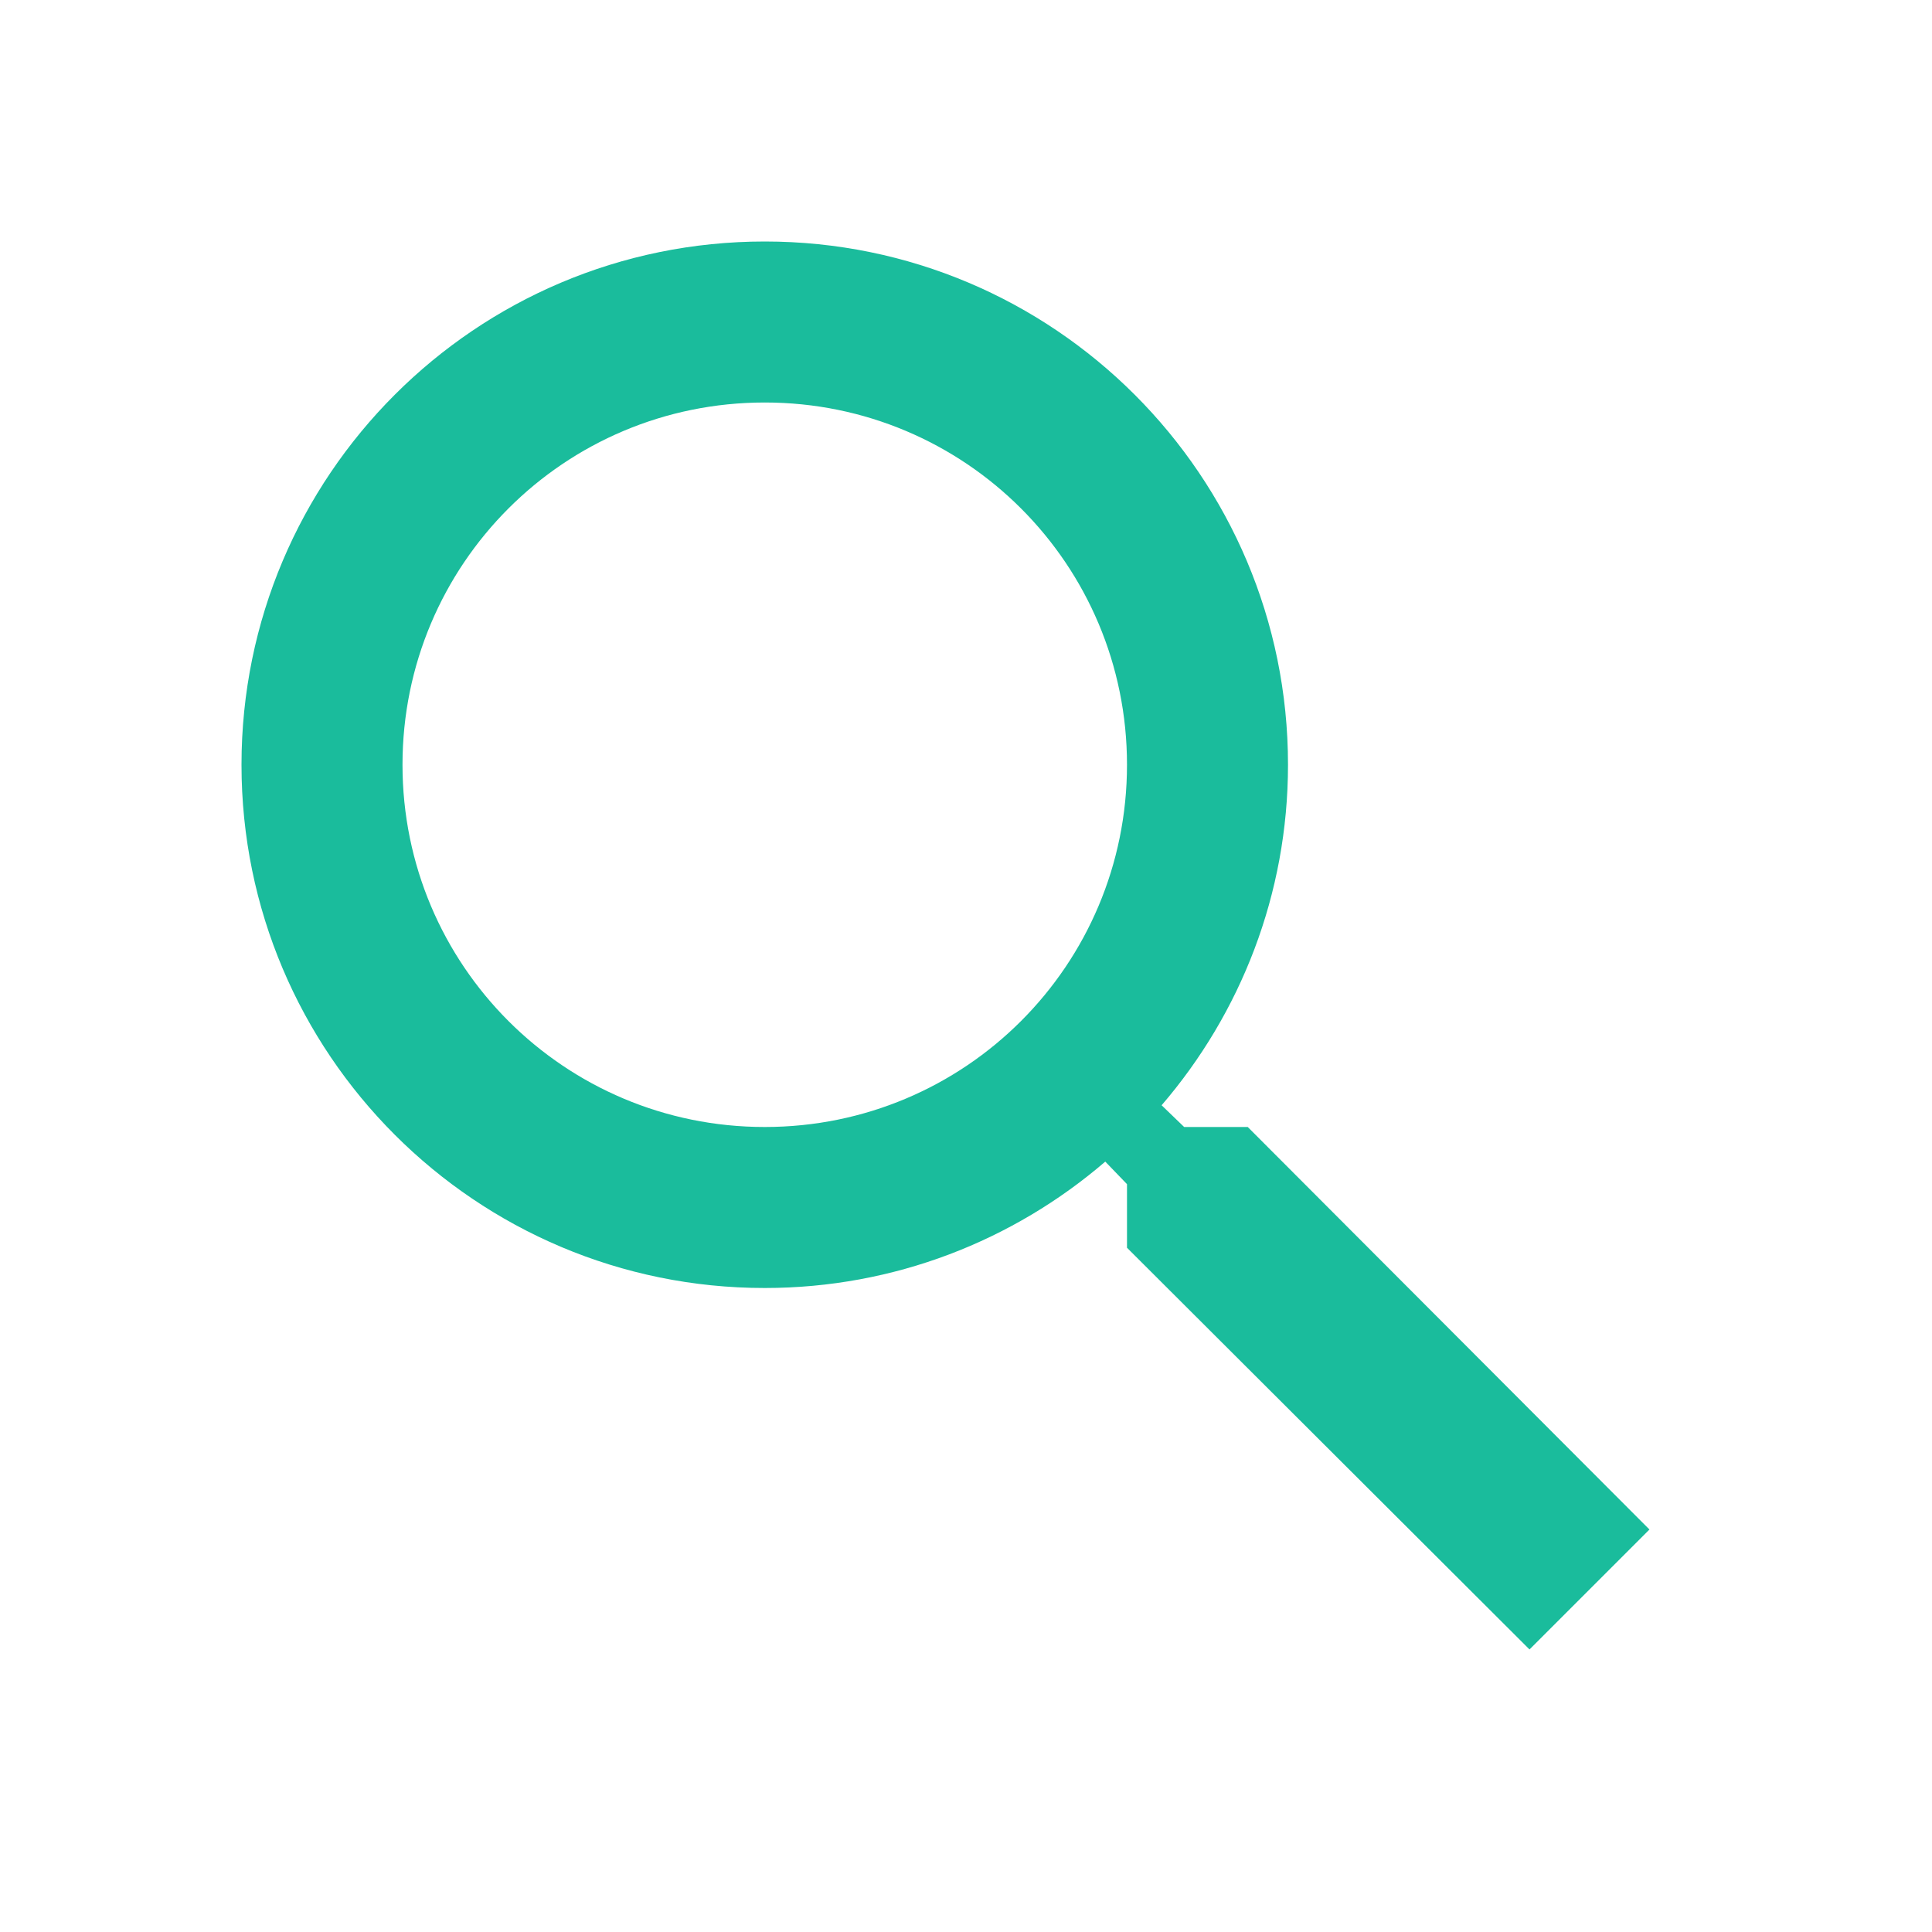
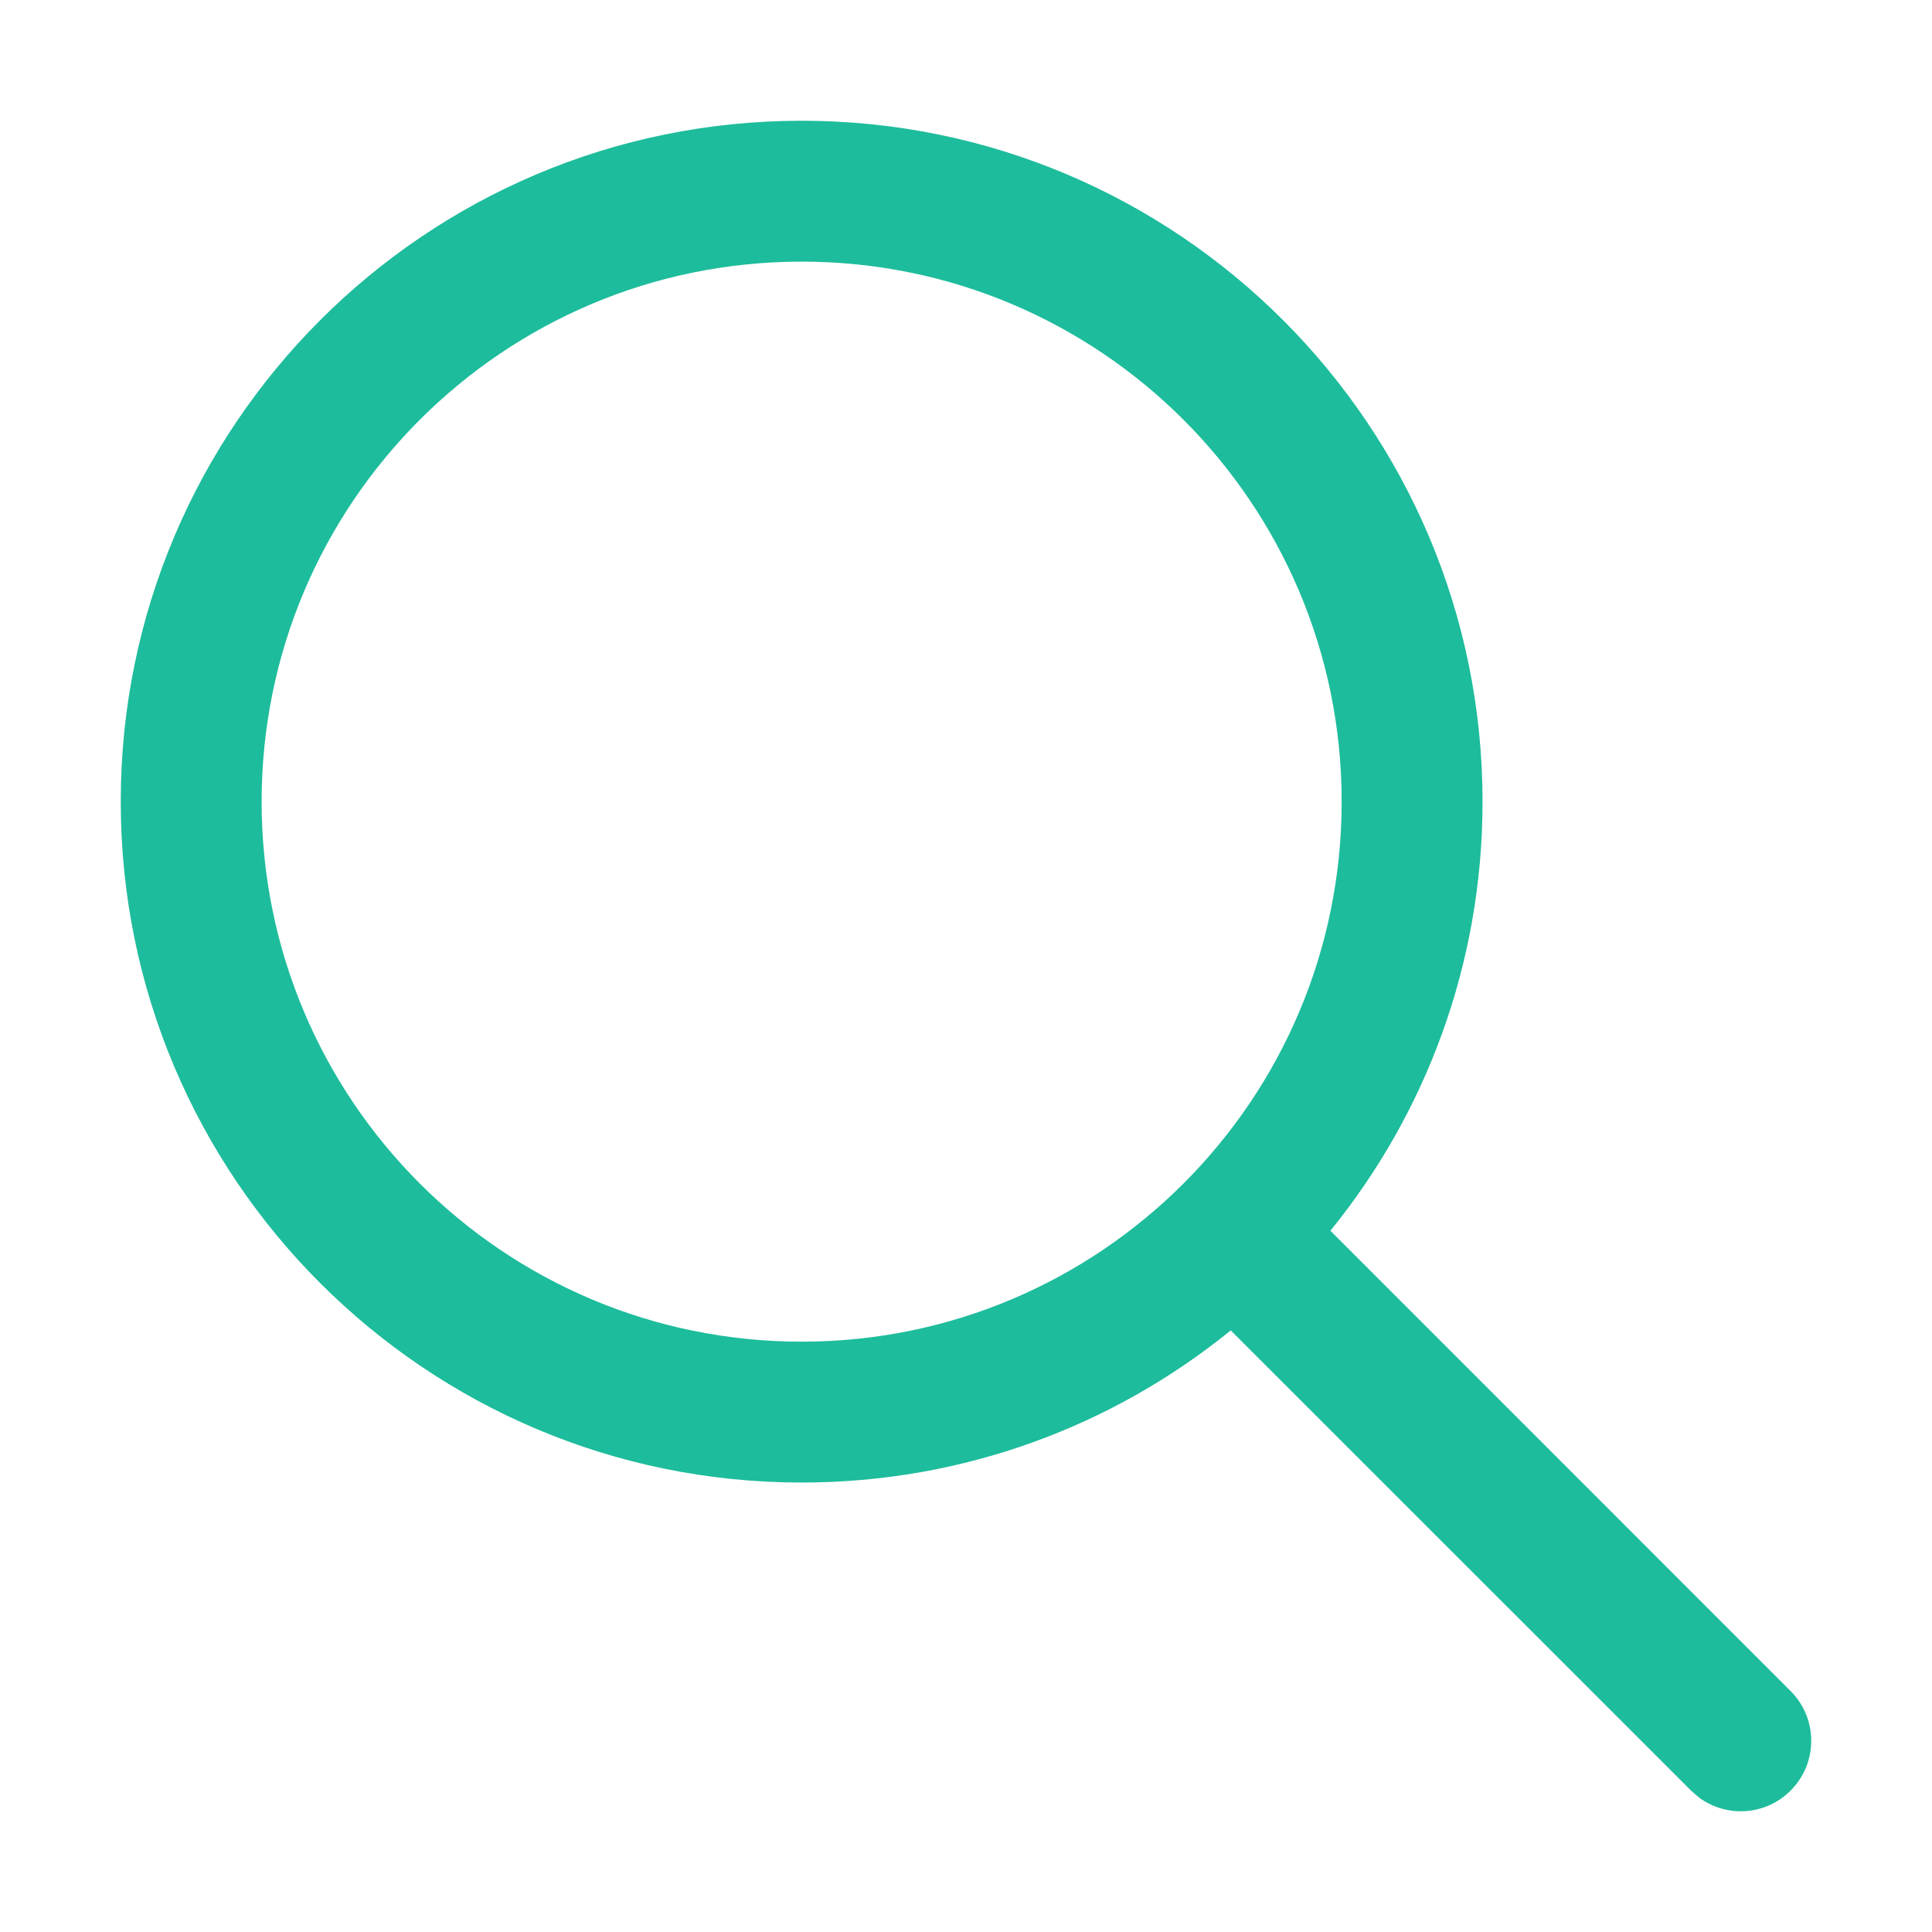
- <svg xmlns="http://www.w3.org/2000/svg" viewBox="0 0 24 24" fill="#1abc9c">
-   <path d="M0 0h24v24H0V0z" fill="none" />
-   <path d="M15.5 14h-.79l-.28-.27C15.41 12.59 16 11.11 16 9.5 16 5.91 13.09 3 9.5 3S3 5.91 3 9.5 5.91 16 9.5 16c1.61 0 3.09-.59 4.23-1.57l.27.28v.79l5 4.99L20.49 19l-4.99-5zm-6 0C7.01 14 5 11.99 5 9.5S7.01 5 9.5 5 14 7.01 14 9.5 11.99 14 9.5 14z" />
+ <svg xmlns="http://www.w3.org/2000/svg" clip-rule="evenodd" fill-rule="evenodd" stroke-linejoin="round" stroke-miterlimit="2" viewBox="0 0 16 16">
+   <path d="m10 2.75c4.004 0 7.25 3.246 7.25 7.25 0 1.732-.607 3.322-1.62 4.569l4.9 4.901c.293.293.293.767 0 1.06-.266.267-.683.291-.976.073l-.084-.073-4.901-4.9c-1.247 1.013-2.837 1.62-4.569 1.62-4.004 0-7.25-3.246-7.25-7.25s3.246-7.25 7.25-7.25zm0 1.5c-3.176 0-5.75 2.574-5.75 5.75s2.574 5.75 5.75 5.75 5.75-2.574 5.75-5.75-2.574-5.75-5.75-5.75z" fill="#1dbc9c" fill-rule="nonzero" transform="matrix(.777778 0 0 .777778 -1.13889 -1.13889)" />
</svg>
